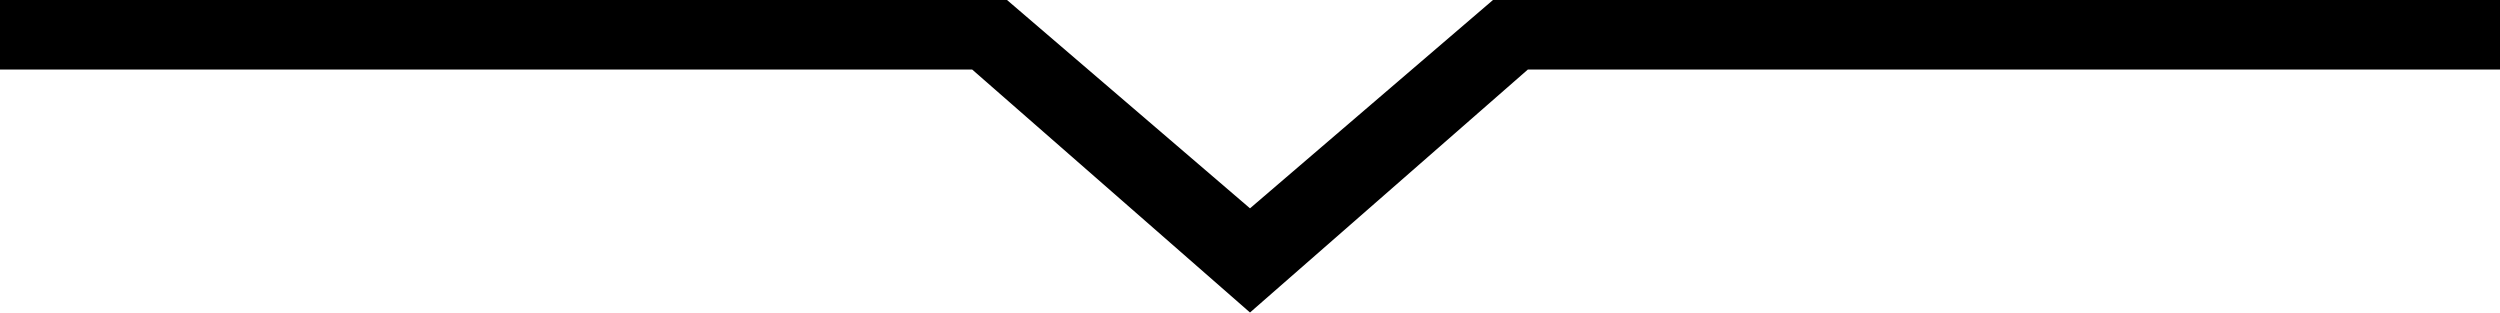
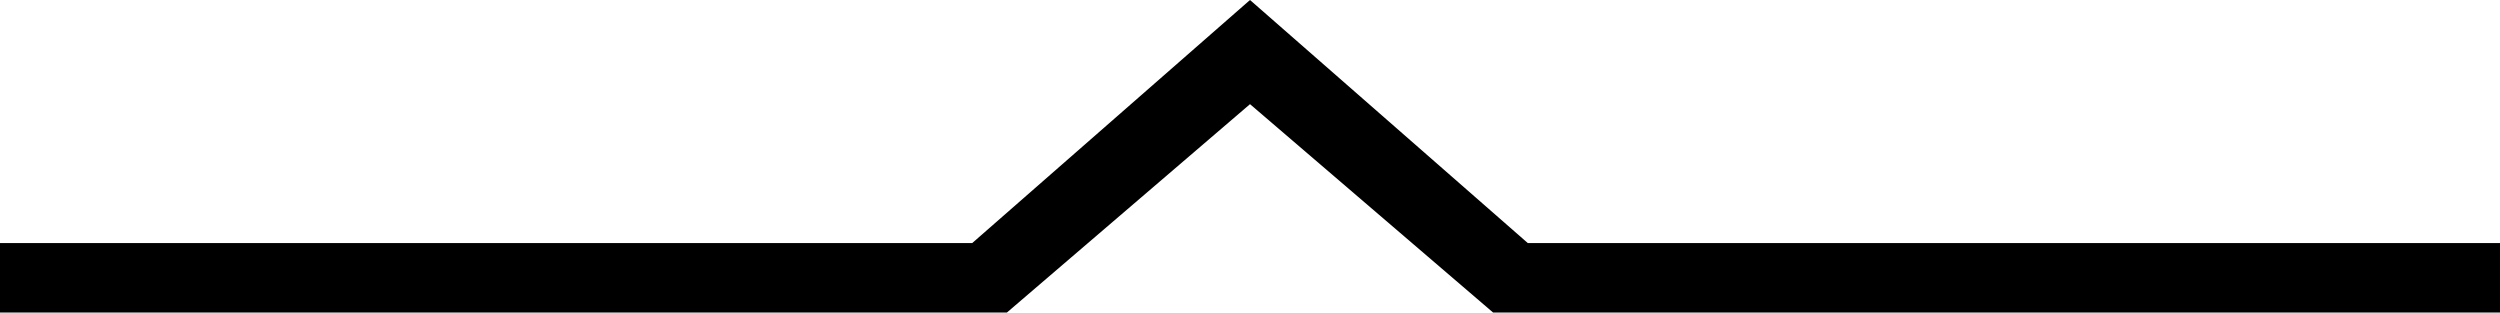
- <svg xmlns="http://www.w3.org/2000/svg" version="1.1" id="Layer_1" x="0px" y="0px" width="72px" height="9px" viewBox="0 0 72 9" enable-background="new 0 0 72 9" xml:space="preserve">
-   <g id="Page-1">
-     <g id="Artboard">
-       <g id="line_levels">
-         <path id="Shape" d="M0,0h29.002L36,6l6.998-6H72v2.002H44.003L36,9l-8.002-6.998H0V0z" />
-       </g>
+ <svg xmlns="http://www.w3.org/2000/svg" version="1.1" id="Layer_1" x="0px" y="0px" width="595.279px" height="74.41px" viewBox="0 0 595.279 74.41" enable-background="new 0 0 595.279 74.41" xml:space="preserve">
+   <g>
+     <g>
+       <polygon points="595.28,74.41 355.514,74.41 297.64,24.803 239.766,74.41 0,74.41 0,57.874 231.498,57.874 297.64,0     363.782,57.874 595.28,57.874   " />
    </g>
  </g>
</svg>
